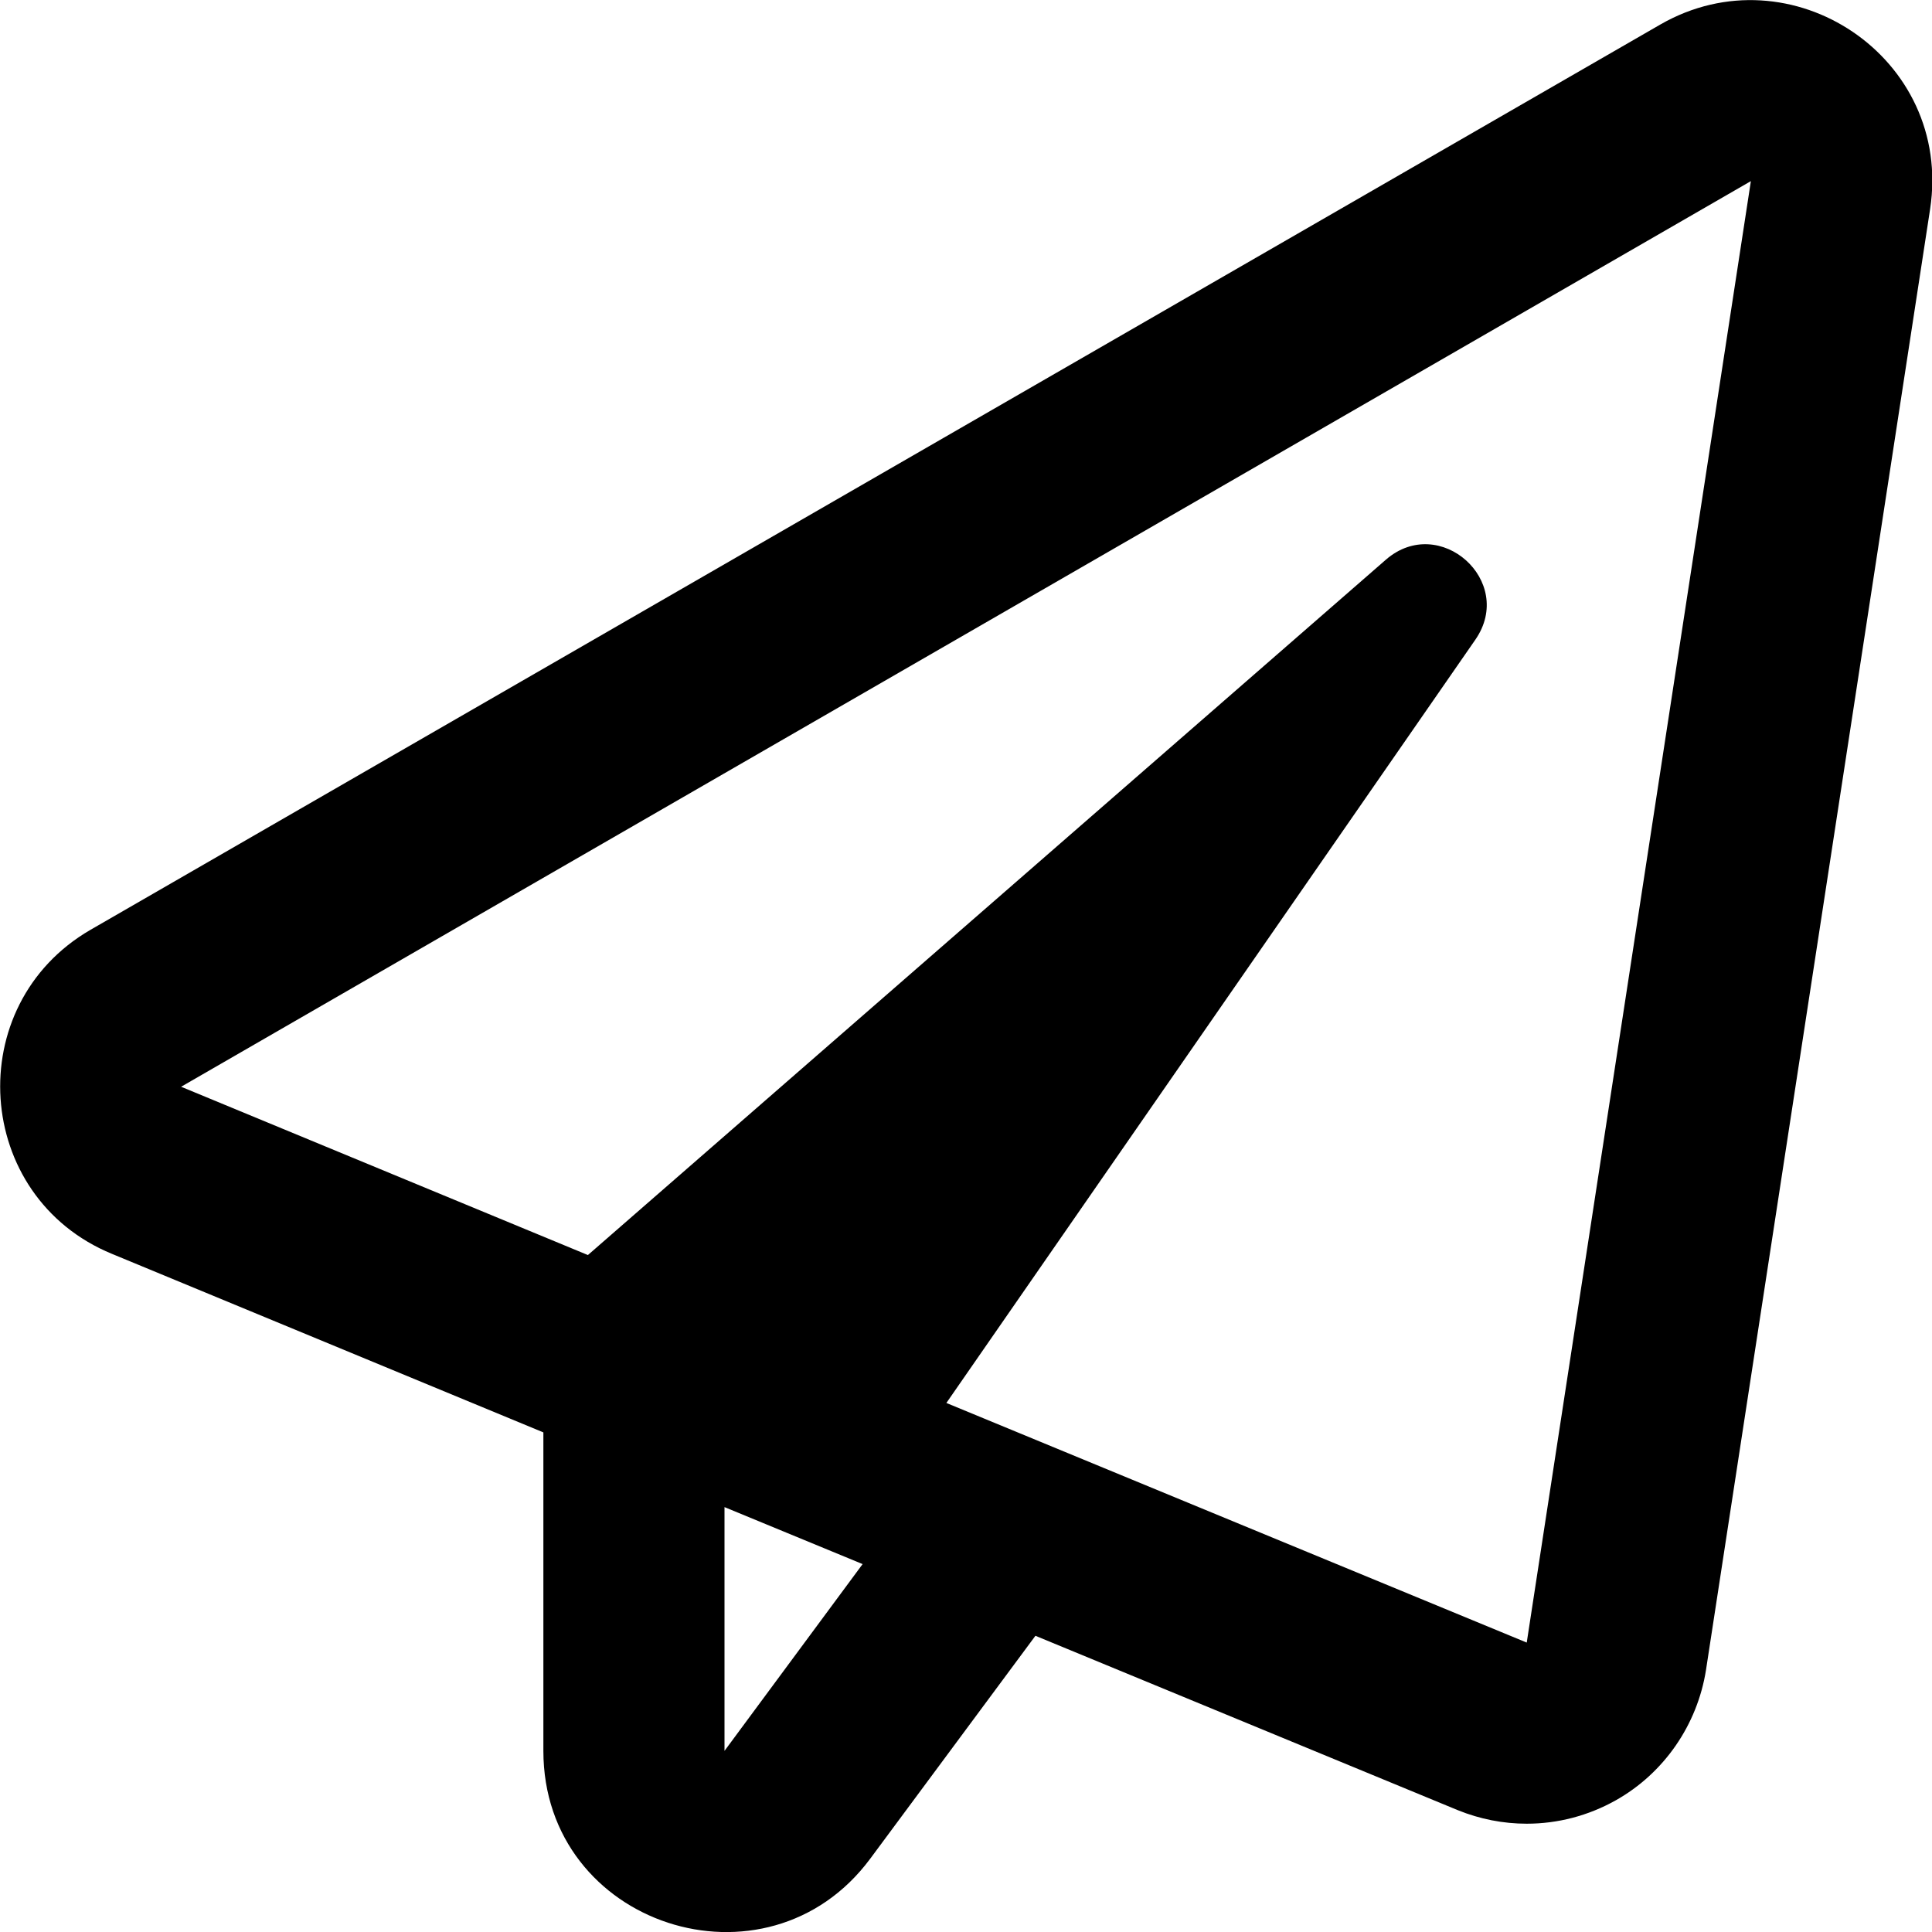
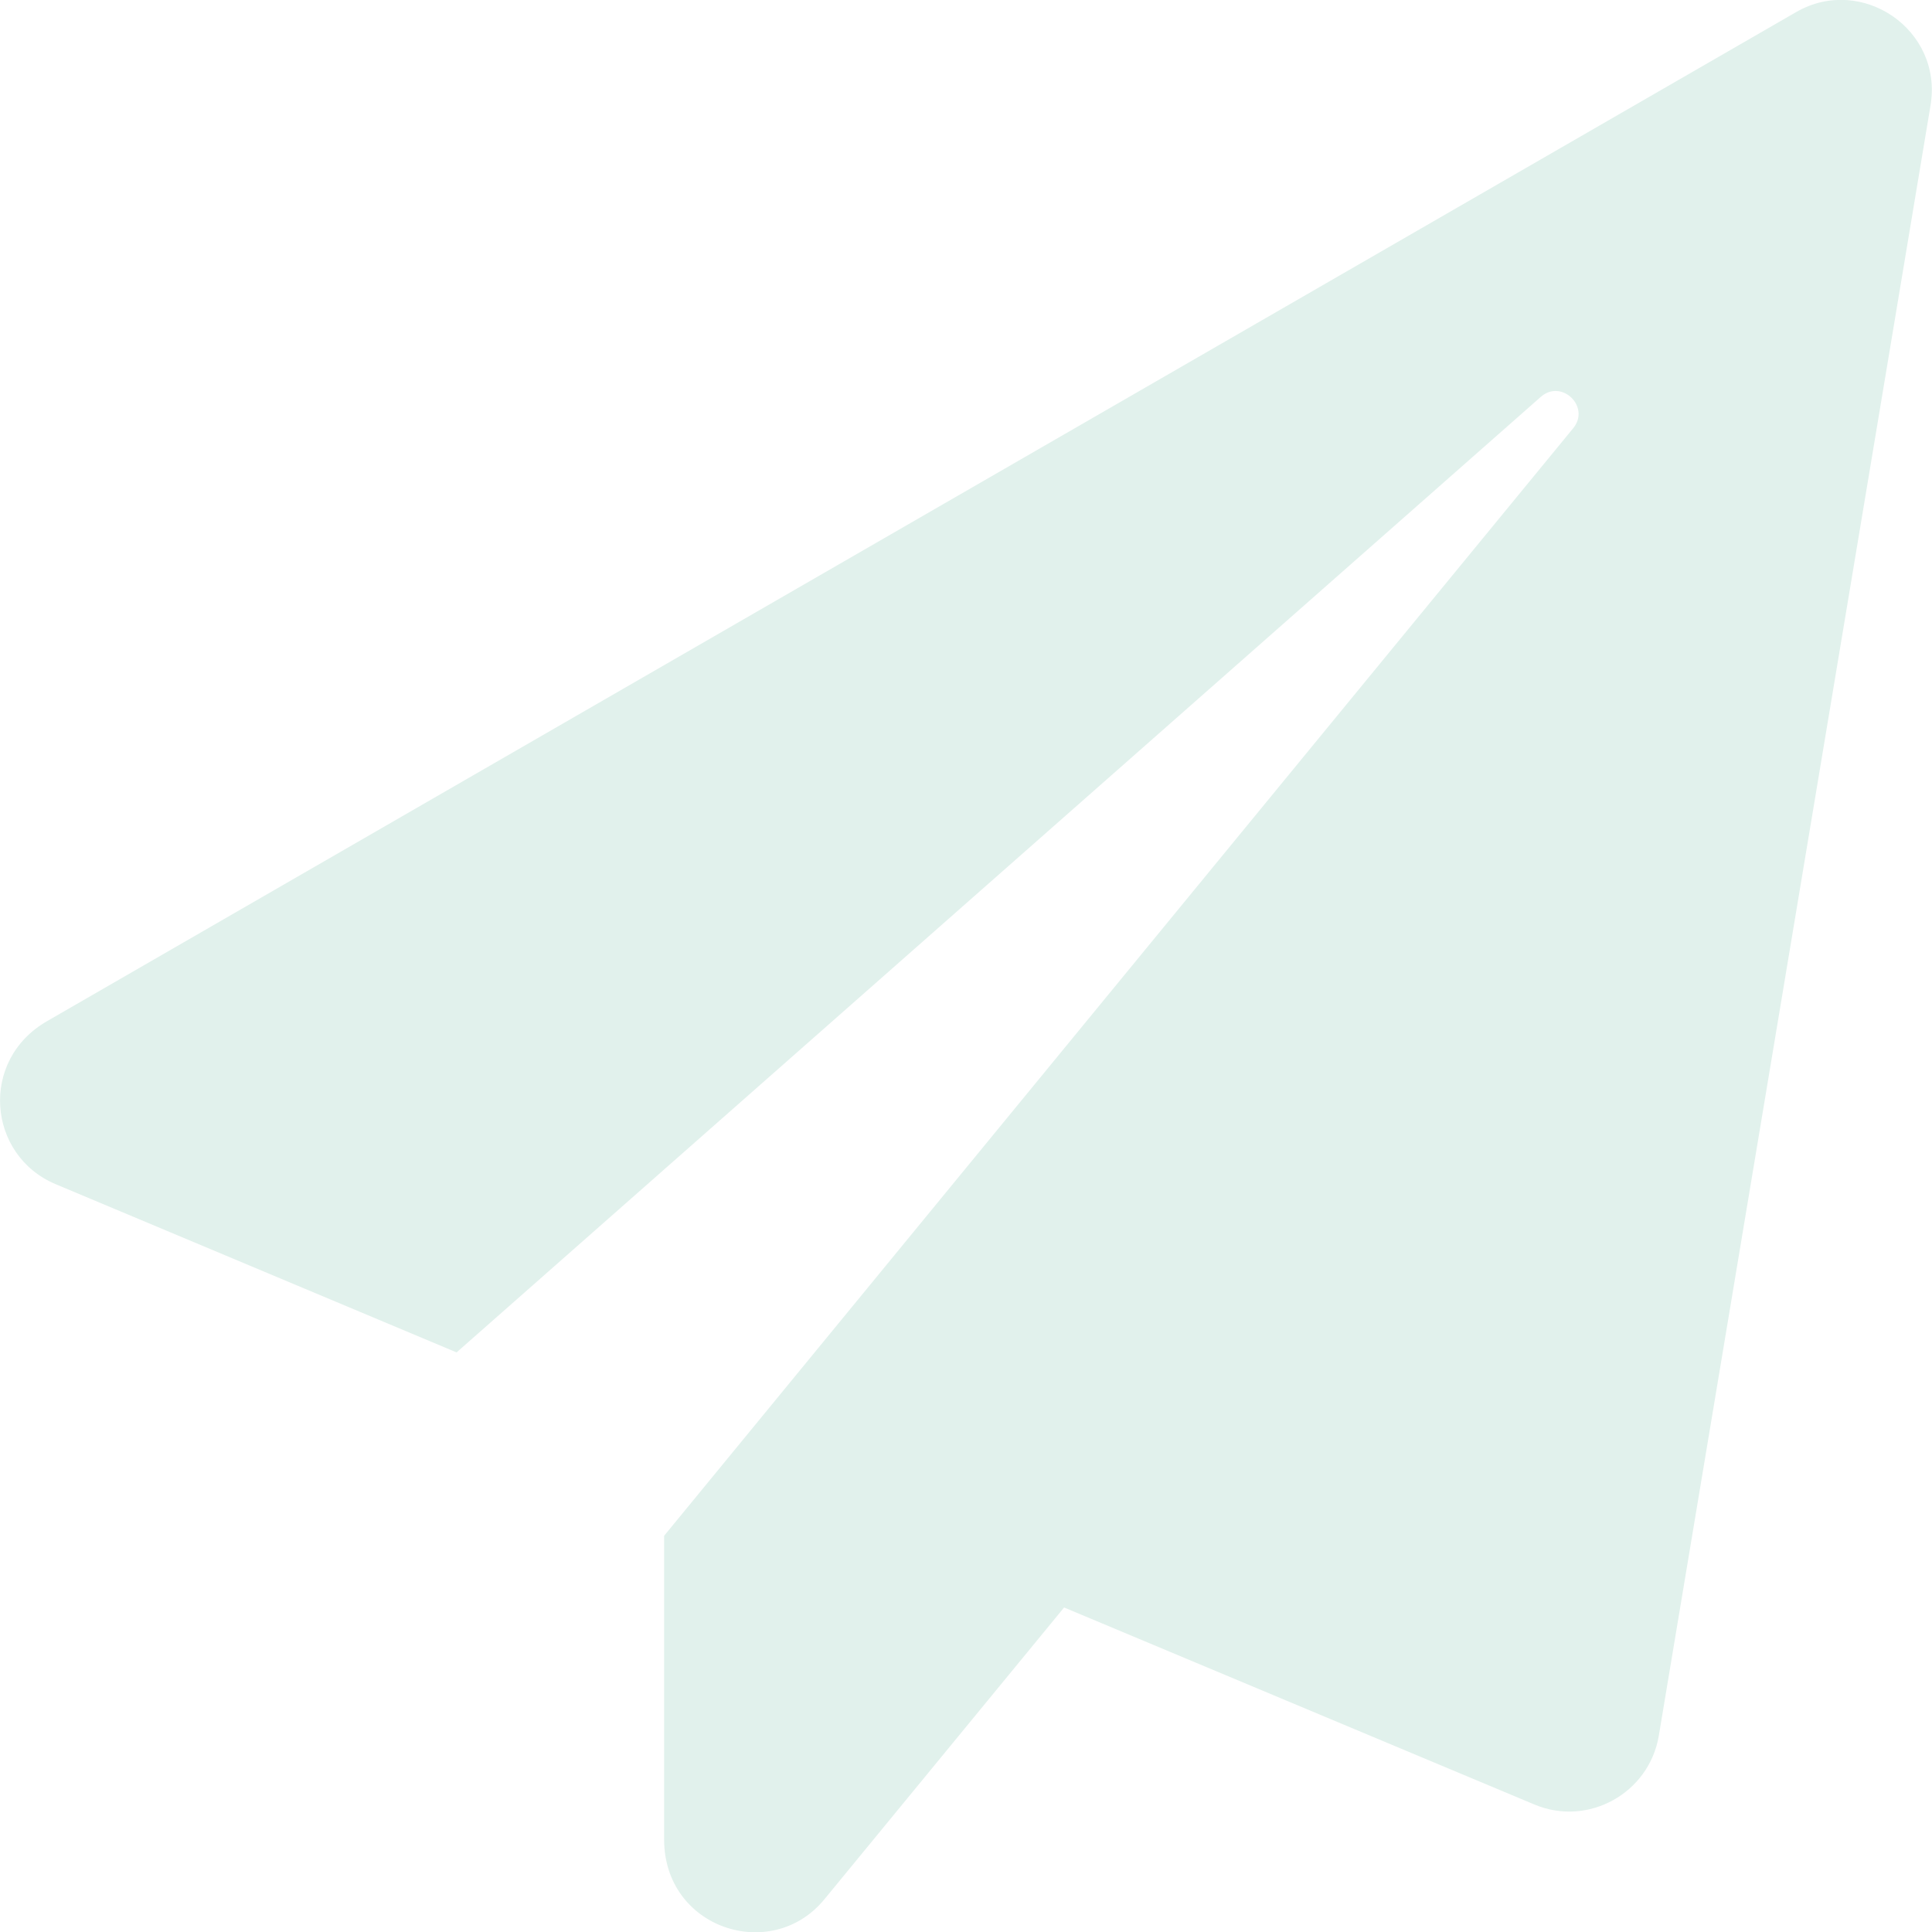
<svg xmlns="http://www.w3.org/2000/svg" viewBox="0 0 512 512">
-   <path d="M440 6.5L24 246.4c-34.4 19.9-31.1 70.8 5.7 85.9L144 379.6V464c0 46.4 59.2 65.5 86.6 28.6l43.8-59.1 111.9 46.2c5.9 2.4 12.1 3.6 18.3 3.6 8.2 0 16.3-2.1 23.6-6.2 12.8-7.2 21.6-20 23.9-34.5l59.4-387.2c6.1-40.1-36.9-68.8-71.5-48.9zM192 464v-64.6l36.6 15.1L192 464zm212.6-28.7l-153.8-63.5L391 169.5c10.7-15.5-9.5-33.5-23.7-21.2L155.8 332.6 48 288 464 48l-59.4 387.3z" />
+   <path d="M476 3.2L12.5 270.6c-18.1 10.4-15.8 35.6 2.2 43.2L121 358.4l287.3-253.2c5.5-4.9 13.3 2.6 8.6 8.3L176 407v80.5c0 23.6 28.5 32.9 42.5 15.8L282 426l124.6 52.2c14.2 6 30.4-2.9 33-18.2l72-432C515 7.8 493.3-6.8 476 3.2z" fill="#E1F1EC" />
</svg>
